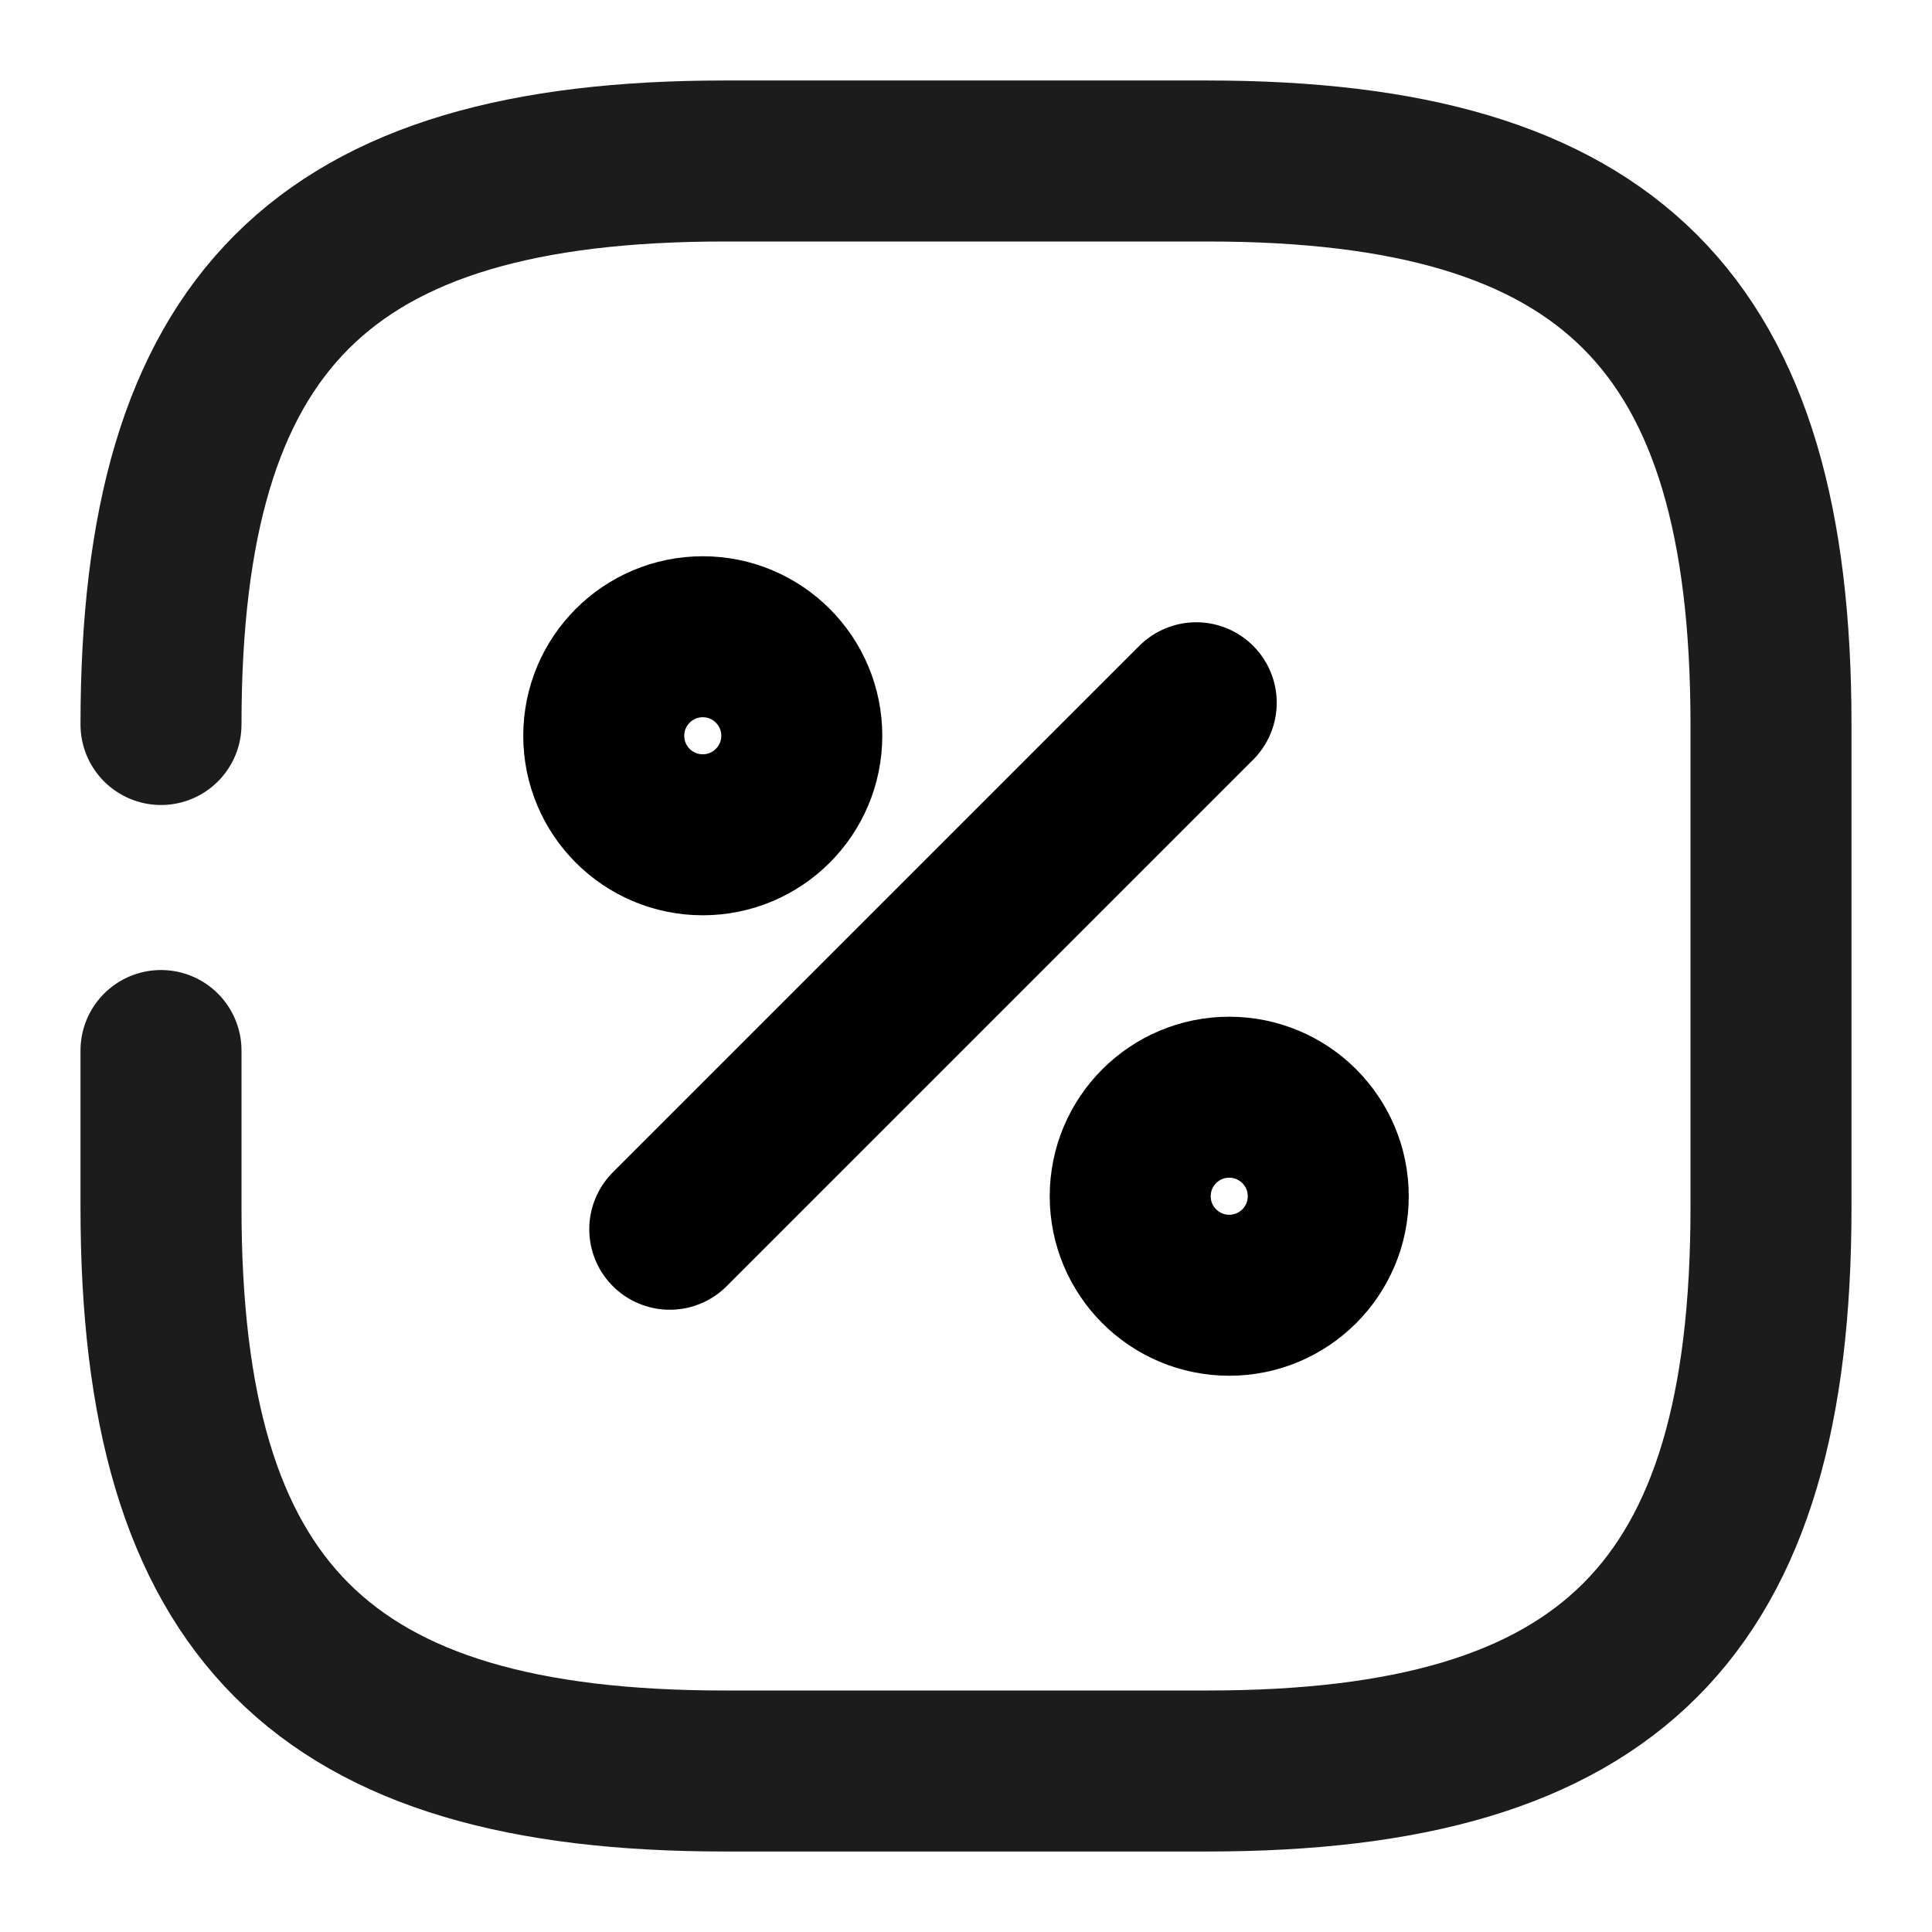
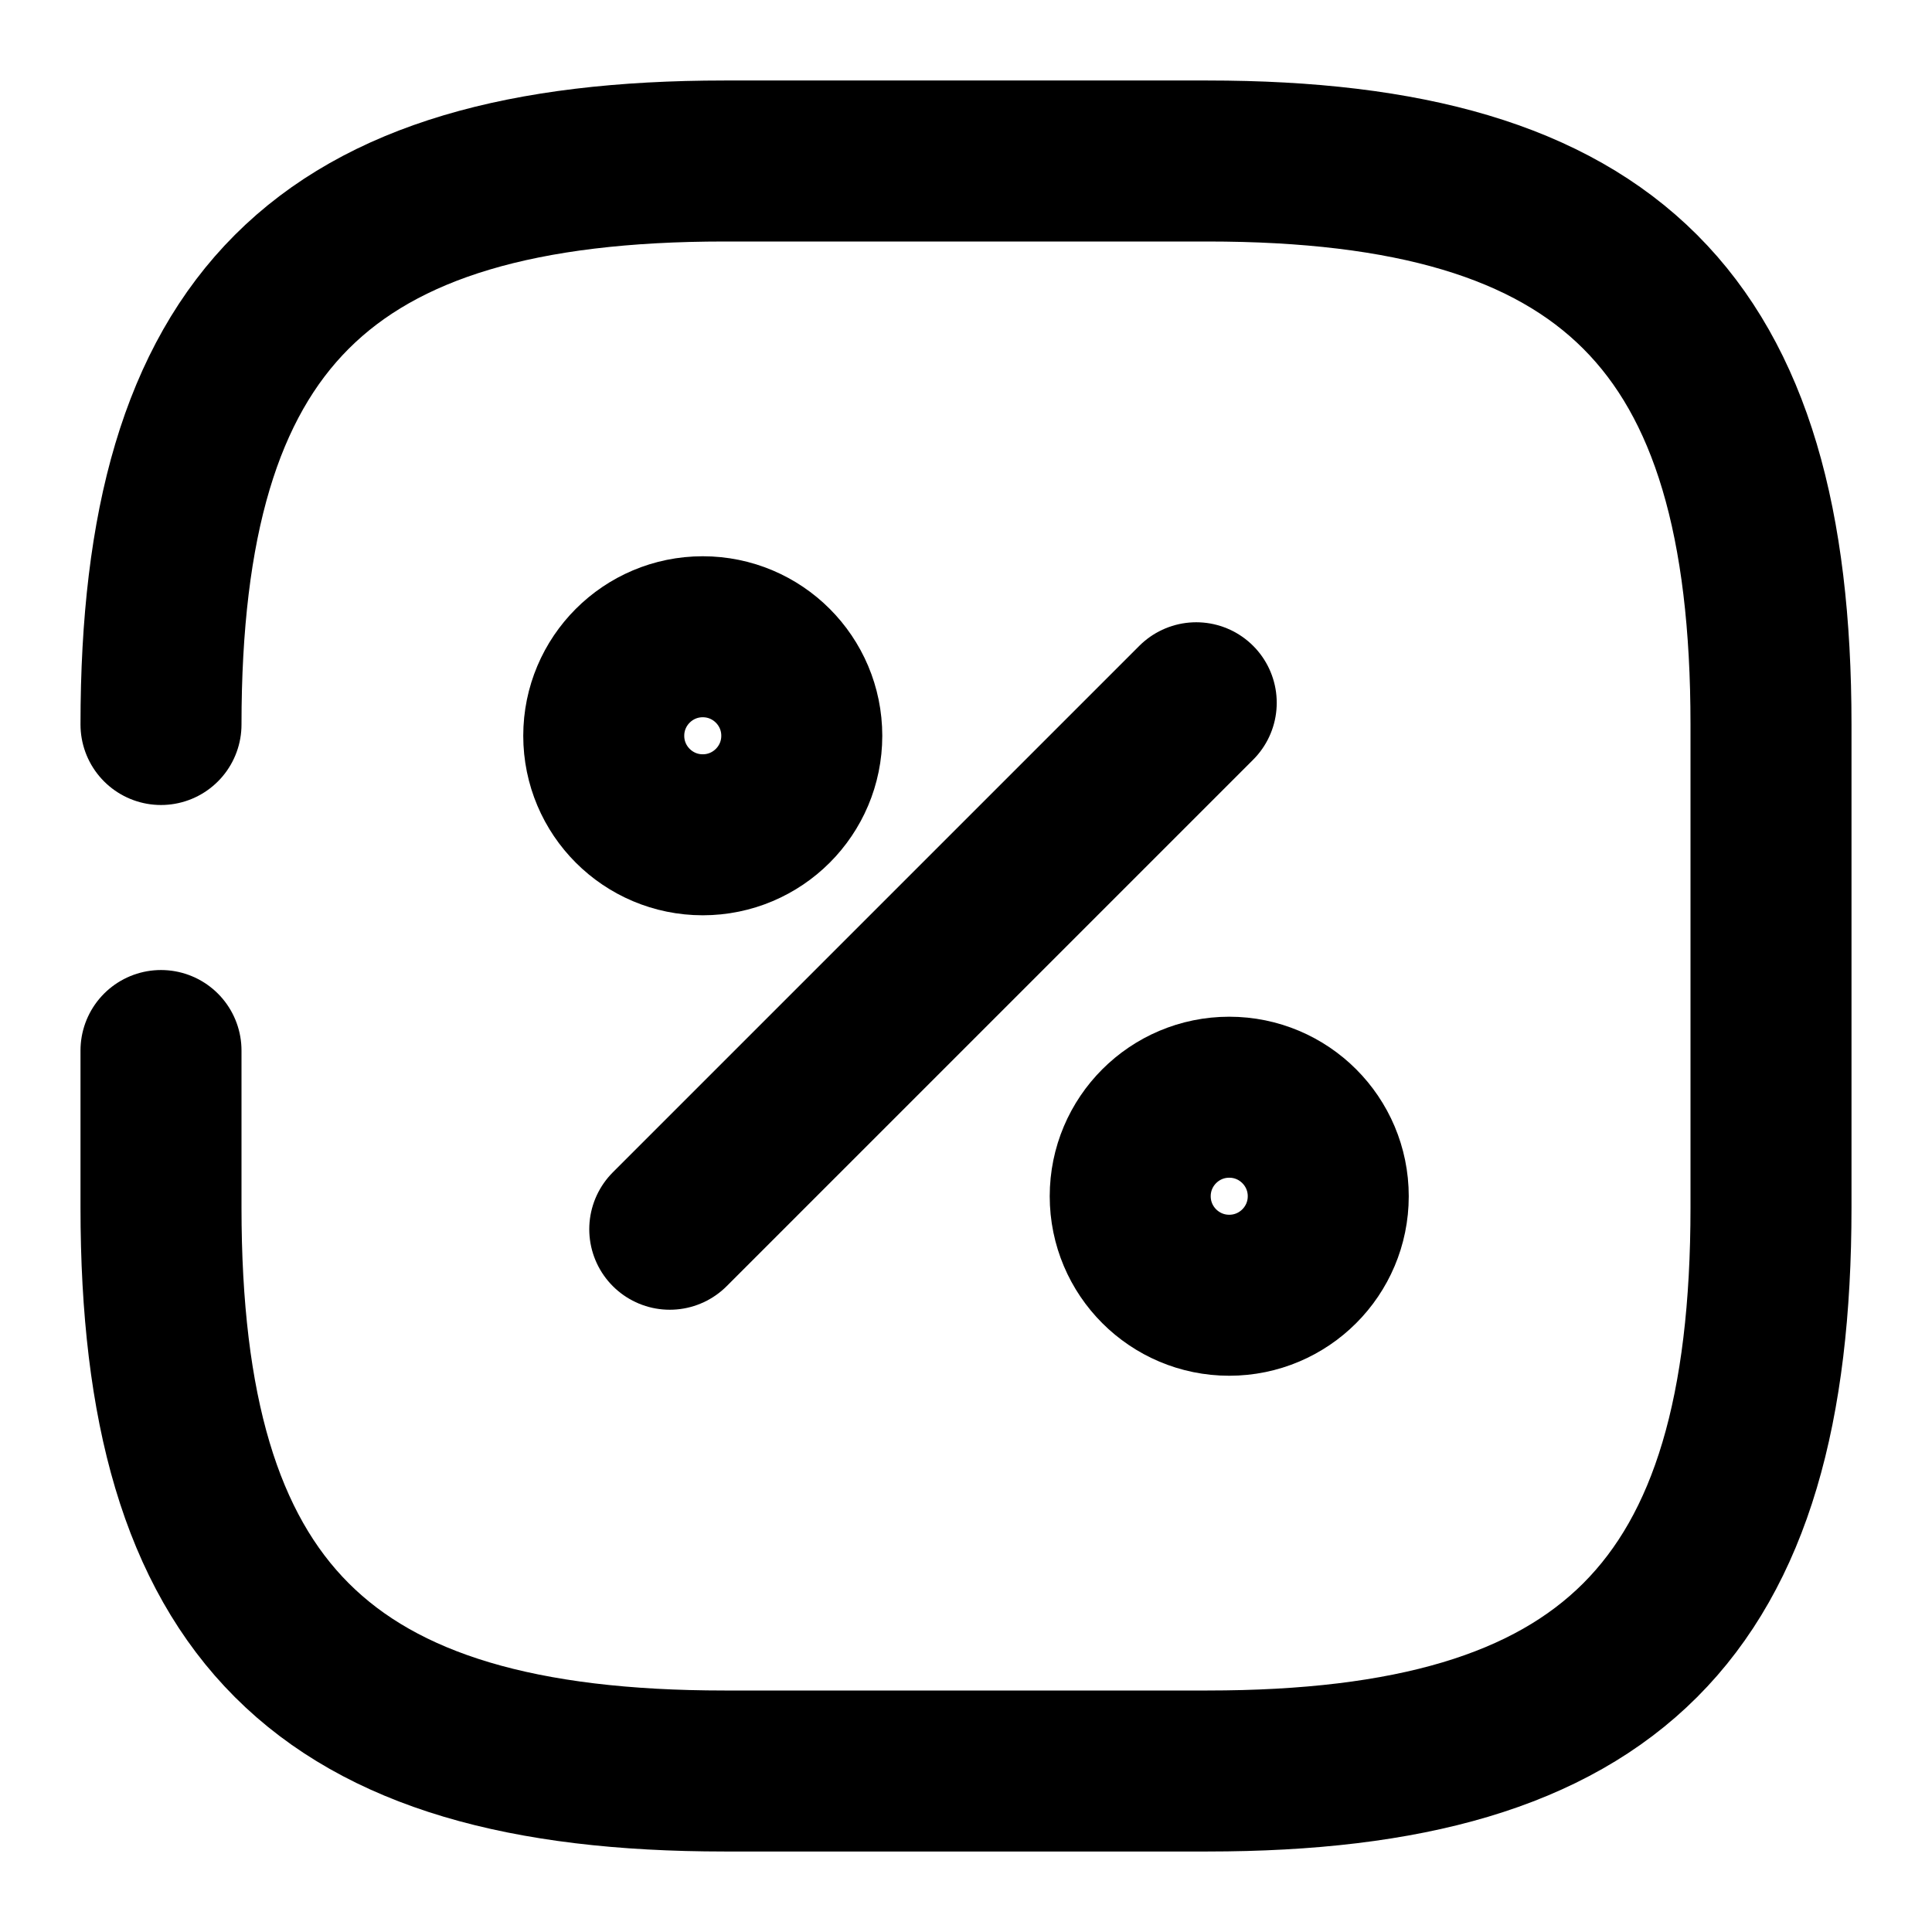
<svg xmlns="http://www.w3.org/2000/svg" title="Проценты" fill="none" viewBox="0 0 24 24">
-   <path stroke="#1C1C1C" stroke-linecap="round" stroke-linejoin="round" stroke-width="2" d="M2 13.05V15c0 5 2 7 7 7h6c5 0 7-2 7-7V9c0-5-2-7-7-7H9C4 2 2 4 2 9" />
+   <path stroke="currentColor" stroke-linecap="round" stroke-linejoin="round" stroke-width="2" d="M2 13.05V15c0 5 2 7 7 7h6c5 0 7-2 7-7V9c0-5-2-7-7-7H9C4 2 2 4 2 9" />
  <path stroke="currentColor" stroke-linecap="round" stroke-linejoin="round" stroke-width="2" d="m8.32 15.27 6.54-6.54M8.73 10.37a1.23 1.23 0 1 0 0-2.46 1.23 1.23 0 0 0 0 2.46ZM15.27 16.09a1.23 1.23 0 1 0 0-2.46 1.23 1.23 0 0 0 0 2.46Z" />
</svg>
